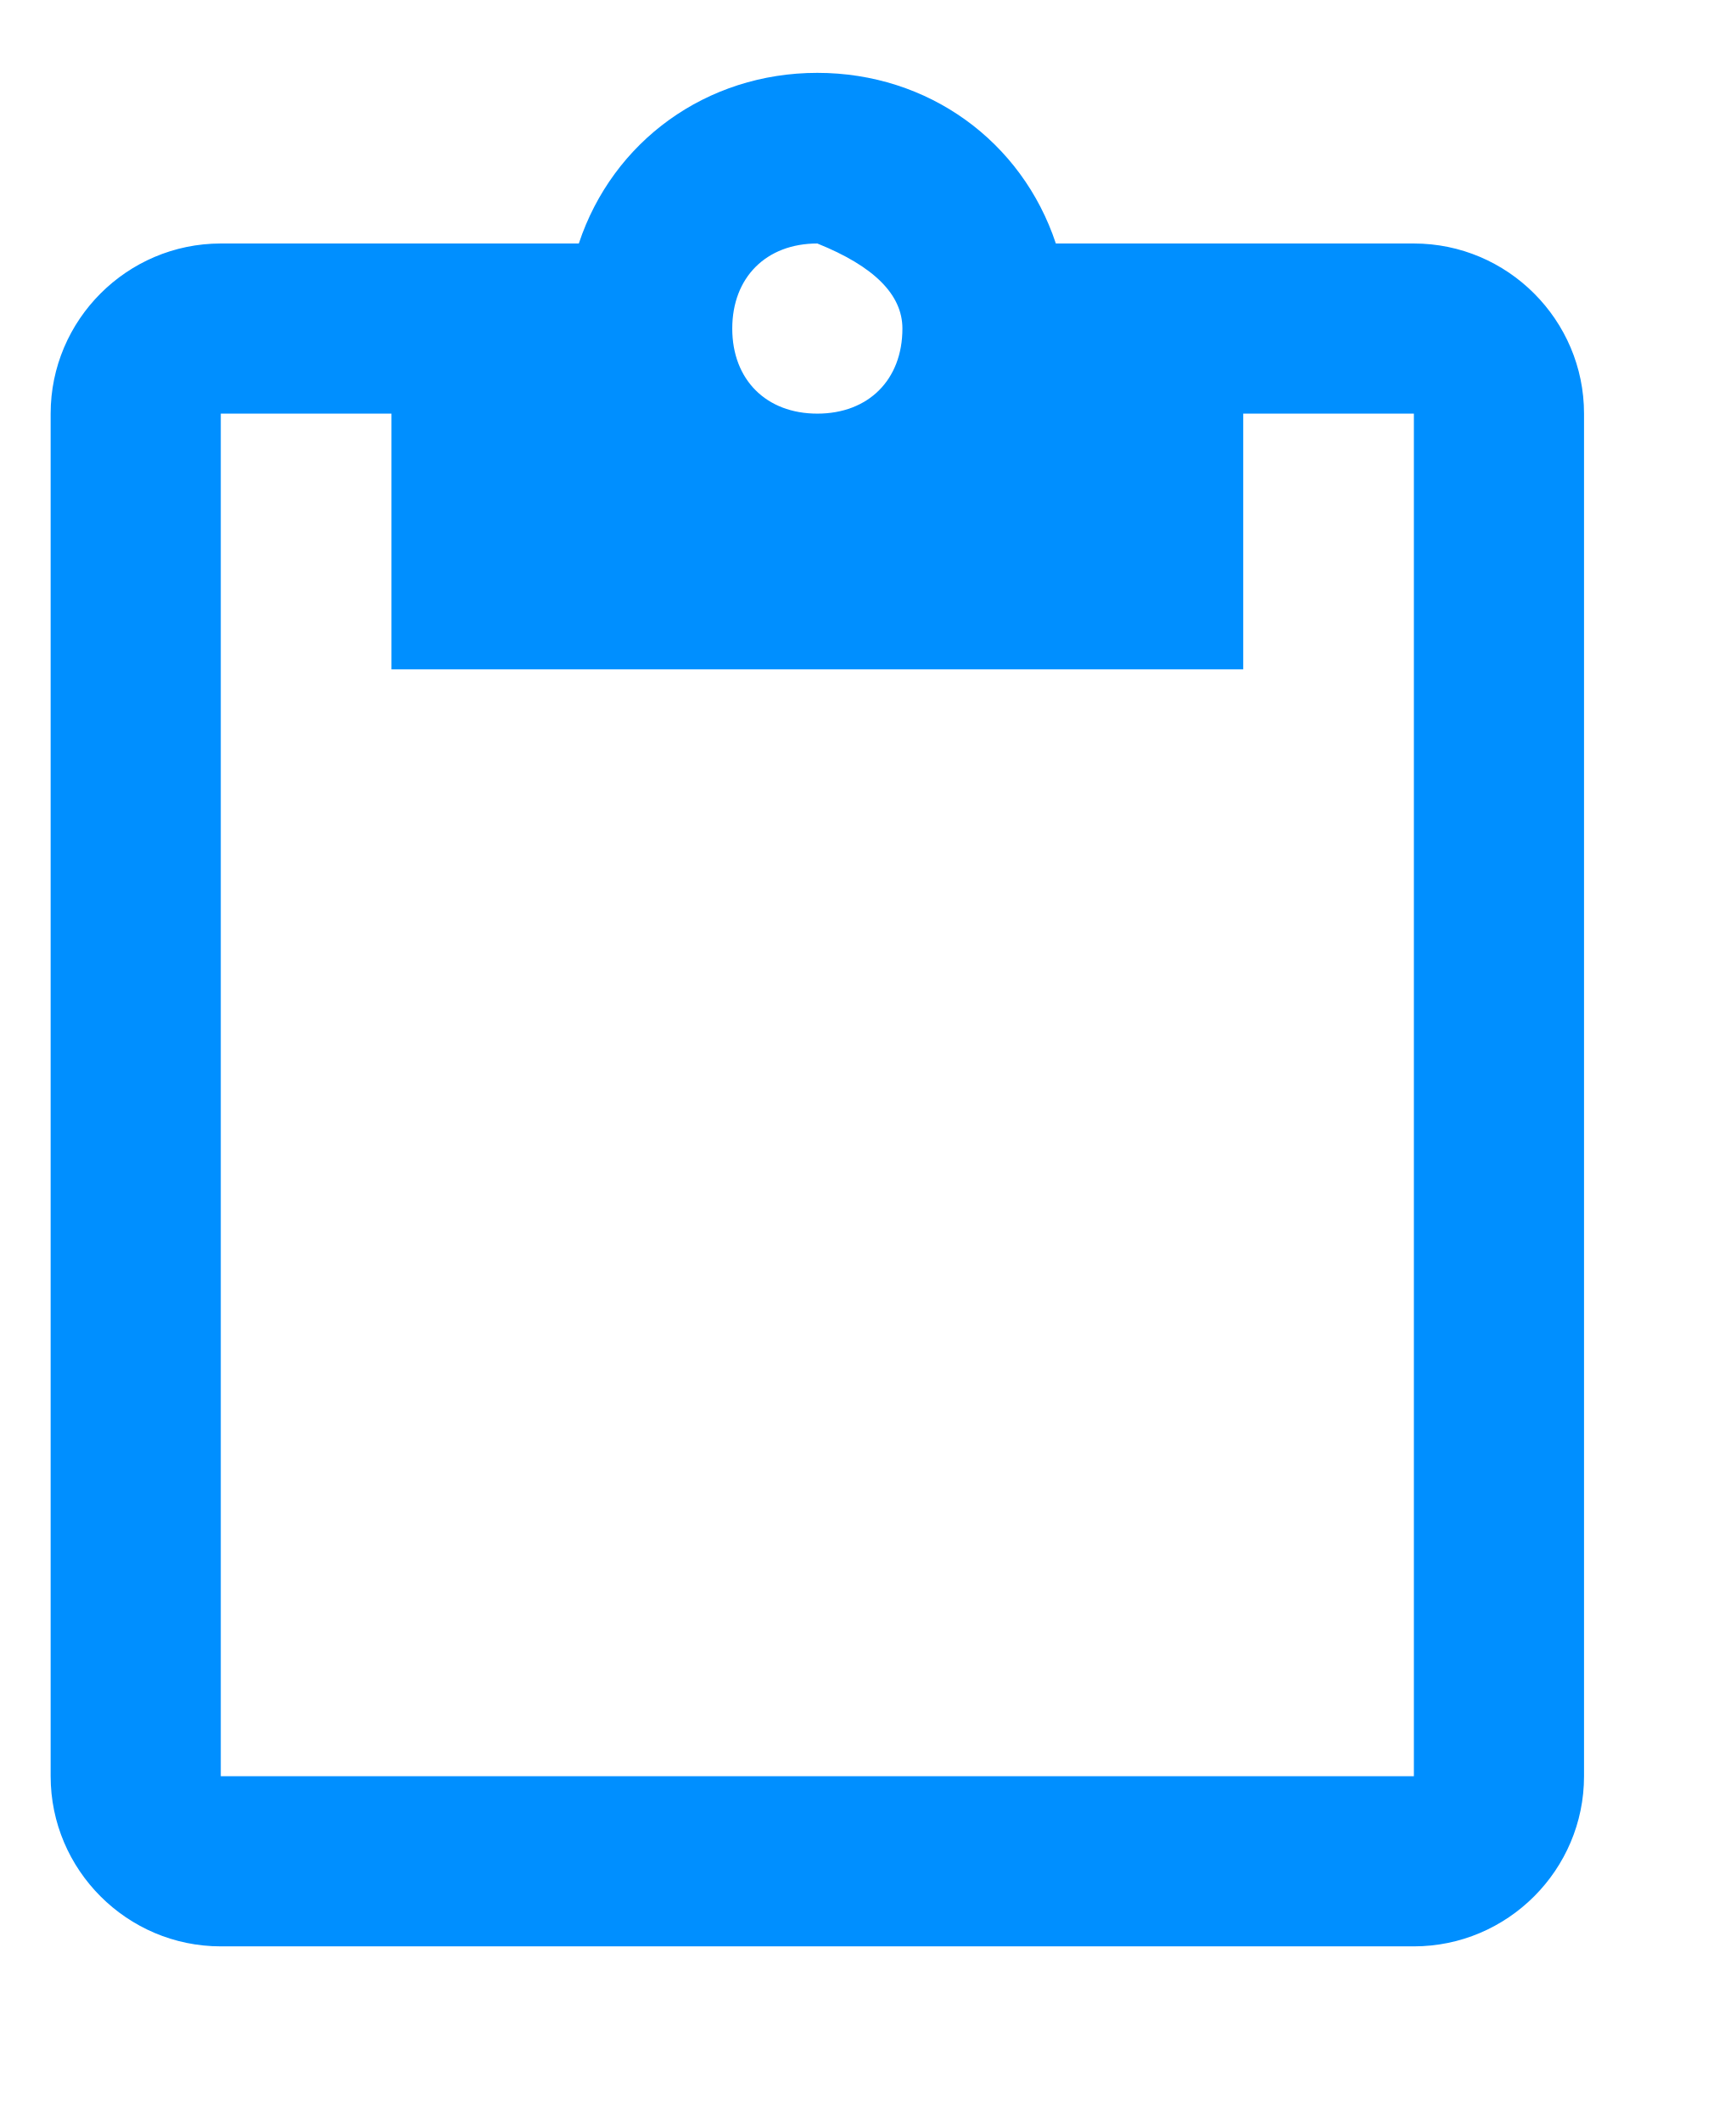
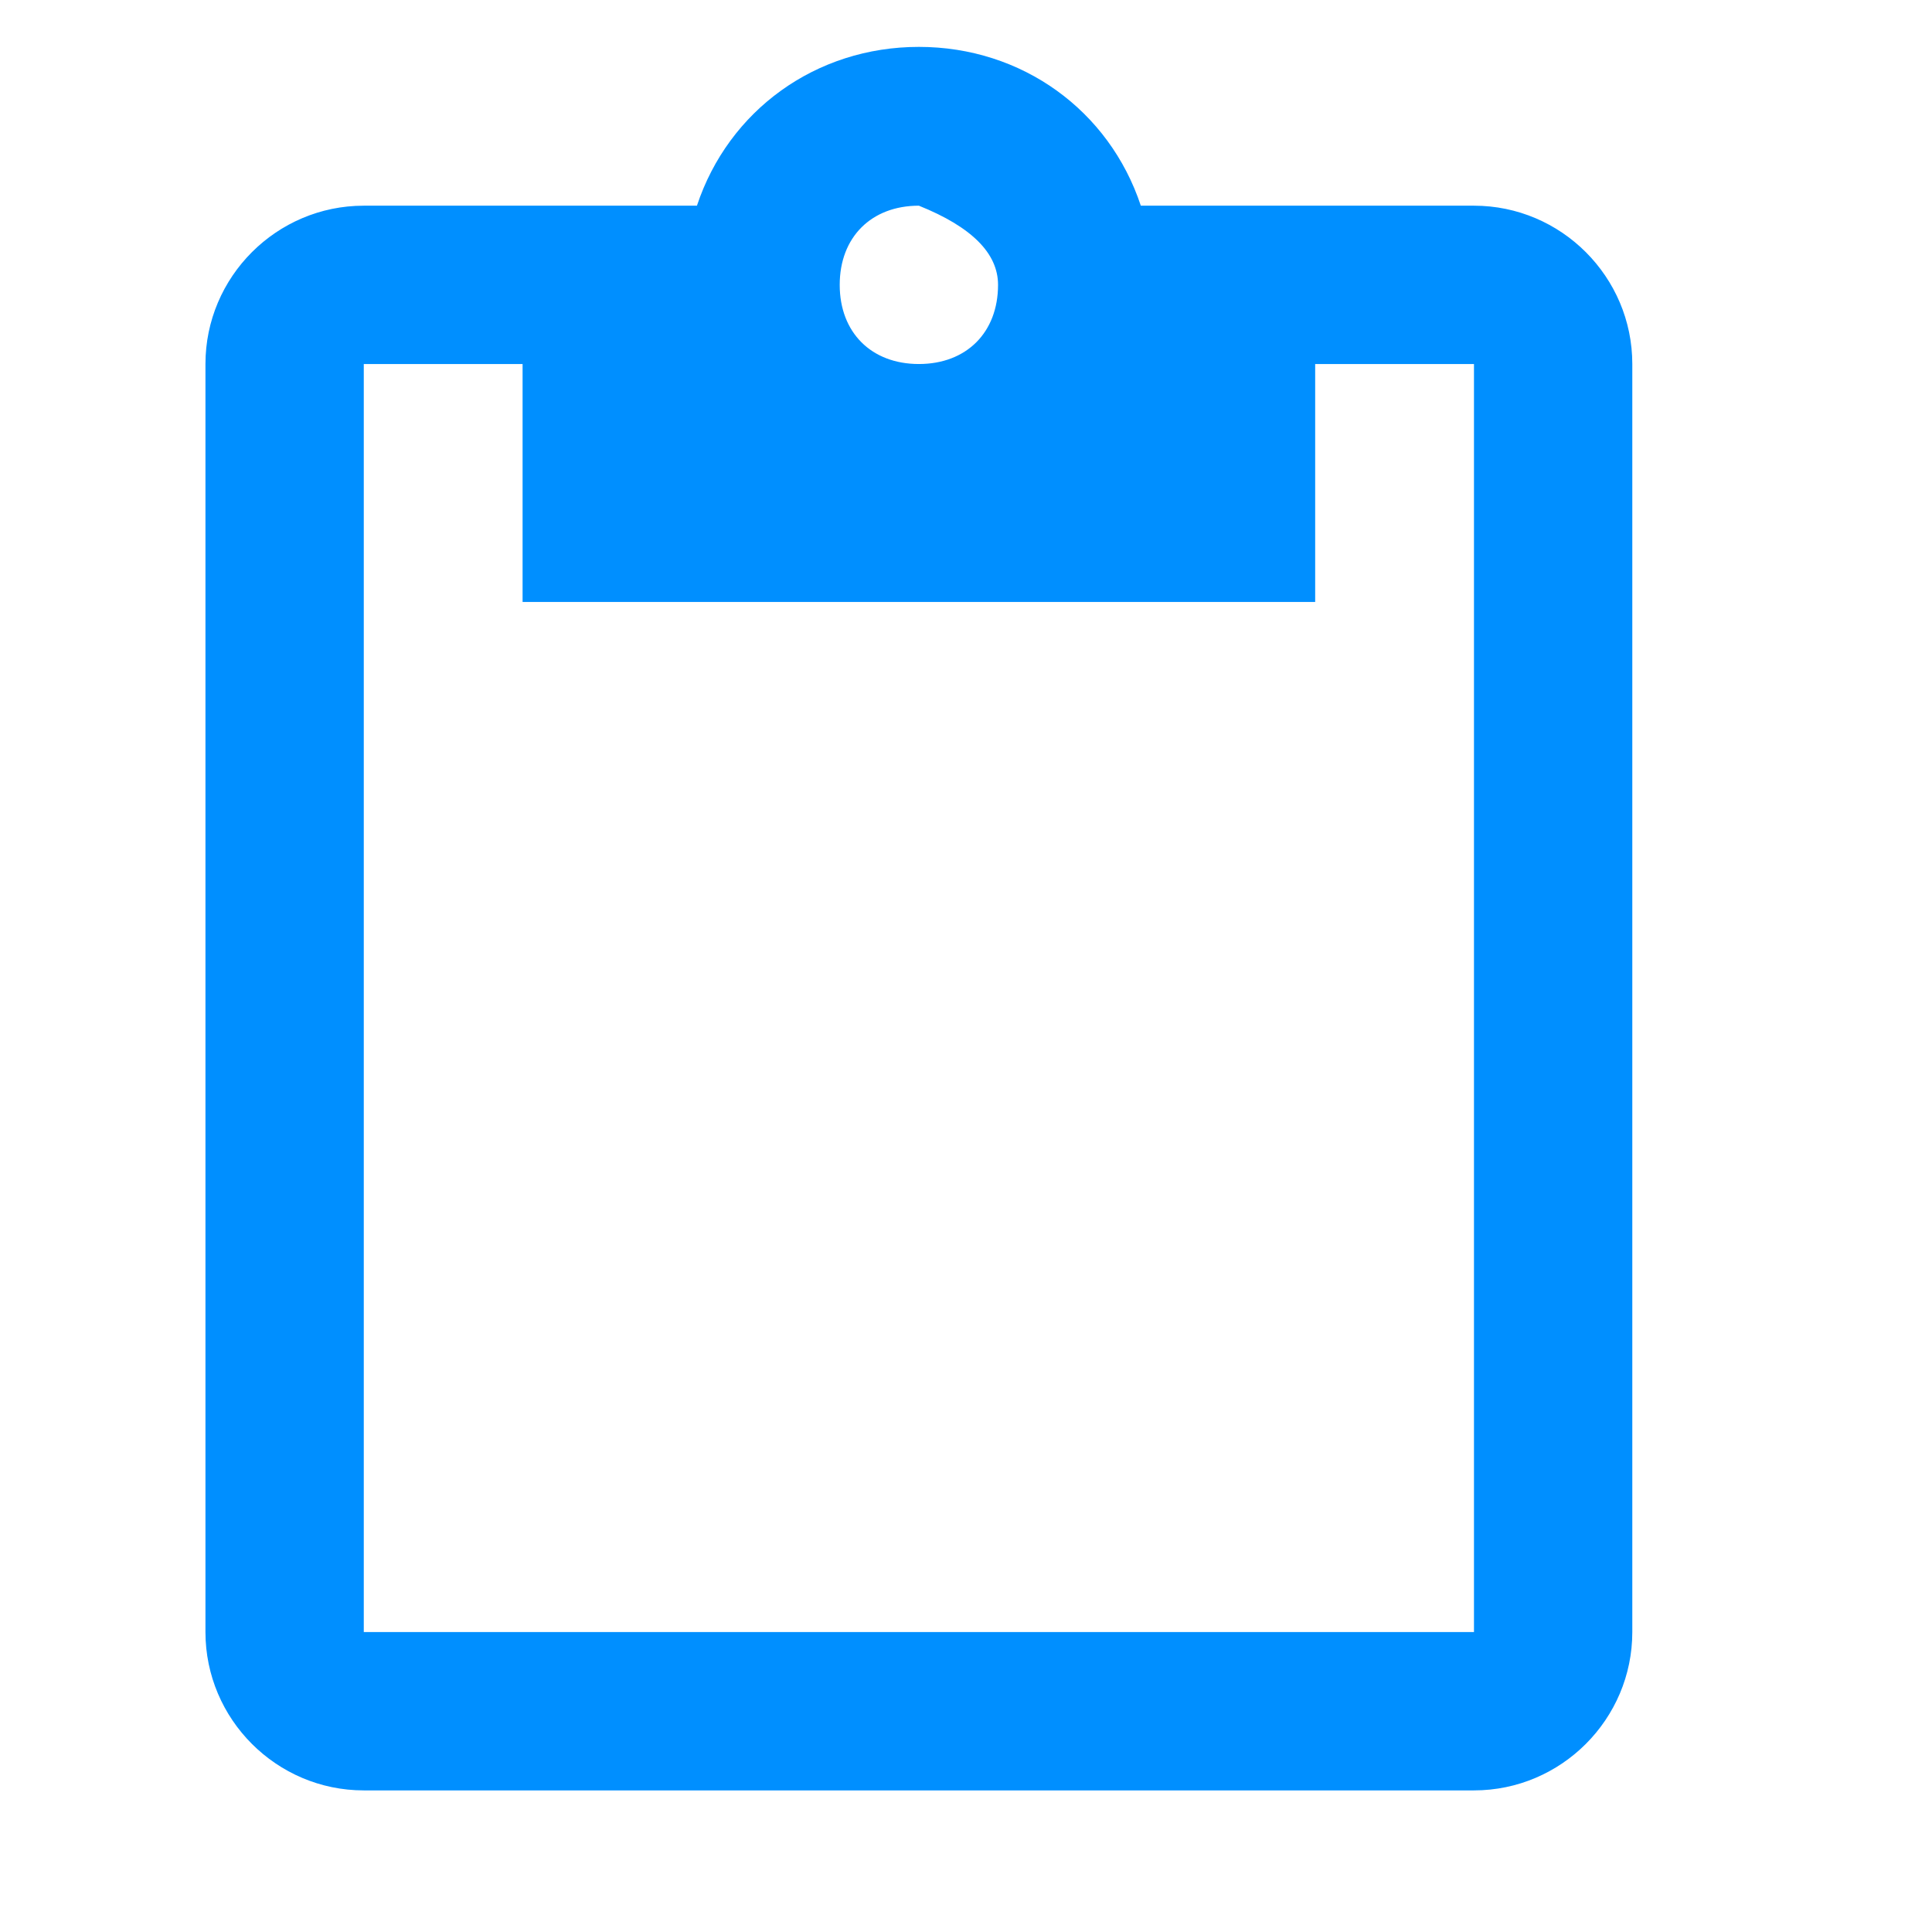
- <svg xmlns="http://www.w3.org/2000/svg" xmlns:xlink="http://www.w3.org/1999/xlink" version="1.1" preserveAspectRatio="xMidYMid meet" viewBox="288.72 248.505 34.28 41" width="30.28" height="37">
+ <svg xmlns="http://www.w3.org/2000/svg" xmlns:xlink="http://www.w3.org/1999/xlink" version="1.1" preserveAspectRatio="xMidYMid meet" viewBox="288.72 248.505 34.28 41" width="40" height="40">
  <defs>
-     <path d="M309.57 252.87C308.9 250.85 307.05 249.5 304.86 249.5C302.67 249.5 300.82 250.85 300.15 252.87C299.44 252.87 293.79 252.87 293.08 252.87C291.23 252.87 289.72 254.38 289.72 256.23C289.72 258.92 289.72 280.45 289.72 283.14C289.72 284.99 291.23 286.5 293.08 286.5C295.44 286.5 314.28 286.5 316.64 286.5C318.49 286.5 320 284.99 320 283.14C320 280.45 320 258.92 320 256.23C320 254.38 318.49 252.87 316.64 252.87C316.64 252.87 316.64 252.87 316.64 252.87C312.4 252.87 310.04 252.87 309.57 252.87ZM306.54 254.55C306.54 255.56 305.87 256.23 304.86 256.23C303.85 256.23 303.18 255.56 303.18 254.55C303.18 253.54 303.85 252.87 304.86 252.87C304.86 252.87 304.86 252.87 304.86 252.87C305.98 253.32 306.54 253.88 306.54 254.55ZM293.08 283.14L293.08 256.23L296.45 256.23L296.45 261.28L313.27 261.28L313.27 256.23L316.64 256.23L316.64 283.14L316.64 283.14L293.08 283.14Z" id="d3pE49hUv8" />
+     <path d="M309.57 252.87C308.9 250.85 307.05 249.5 304.86 249.5C302.67 249.5 300.82 250.85 300.15 252.87C299.44 252.87 293.79 252.87 293.08 252.87C291.23 252.87 289.72 254.38 289.72 256.23C289.72 258.92 289.72 280.45 289.72 283.14C289.72 284.99 291.23 286.5 293.08 286.5C295.44 286.5 314.28 286.5 316.64 286.5C318.49 286.5 320 284.99 320 283.14C320 280.45 320 258.92 320 256.23C320 254.38 318.49 252.87 316.64 252.87C316.64 252.87 316.64 252.87 316.64 252.87C312.4 252.87 310.04 252.87 309.57 252.87ZM306.54 254.55C306.54 255.56 305.87 256.23 304.86 256.23C303.85 256.23 303.18 255.56 303.18 254.55C303.18 253.54 303.85 252.87 304.86 252.87C304.86 252.87 304.86 252.87 304.86 252.87C305.98 253.32 306.54 253.88 306.54 254.55ZM293.08 283.14L293.08 256.23L296.45 256.23L296.45 261.28L313.27 261.28L313.27 256.23L316.64 256.23L316.64 283.14L316.64 283.14L293.08 283.14Z" id="d3pE49hUv8">
+ 		</path>
  </defs>
  <g>
    <g>
-       <use xlink:href="#d3pE49hUv8" opacity="1" fill="#008fff" fill-opacity="1" />
+       <use xlink:href="#d3pE49hUv8" opacity="1" fill="#008fff" fill-opacity="1">
+ 			</use>
      <g>
-         <use xlink:href="#d3pE49hUv8" opacity="1" fill-opacity="0" stroke="#000000" stroke-width="1" stroke-opacity="0" />
+         <use xlink:href="#d3pE49hUv8" opacity="1" fill-opacity="0" stroke="#000000" stroke-width="1" stroke-opacity="0">
+ 				</use>
      </g>
    </g>
  </g>
</svg>
